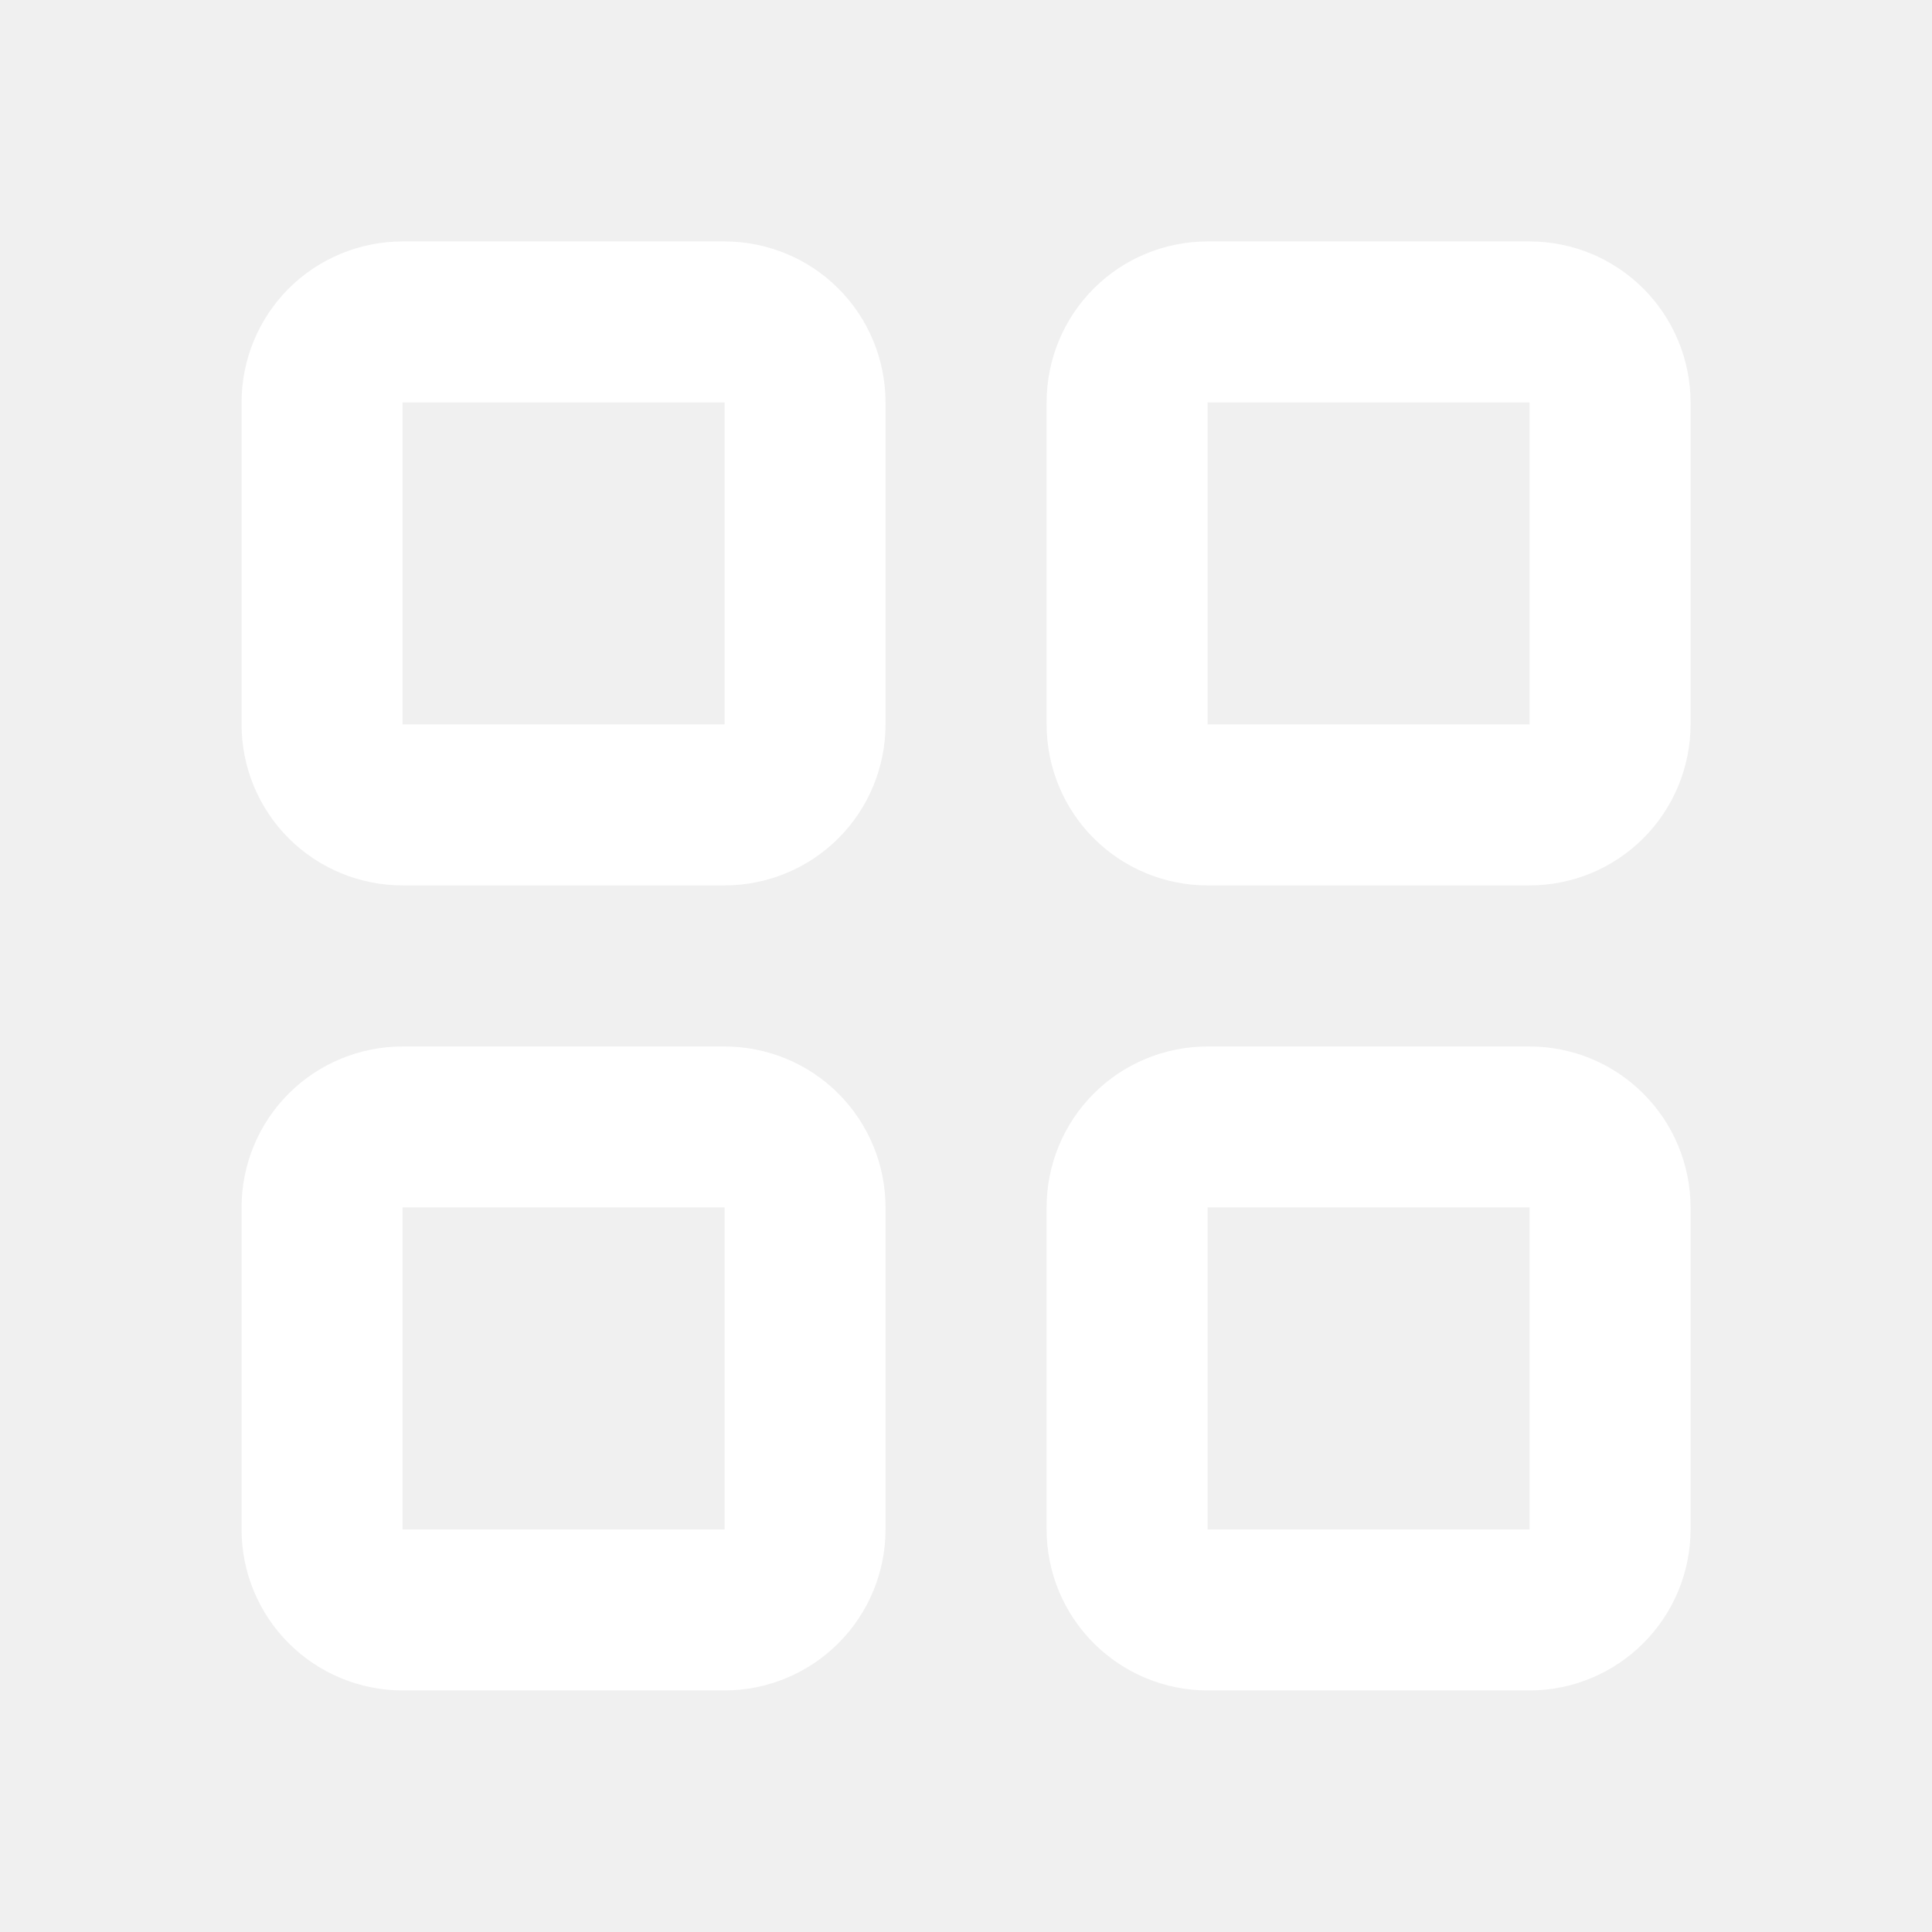
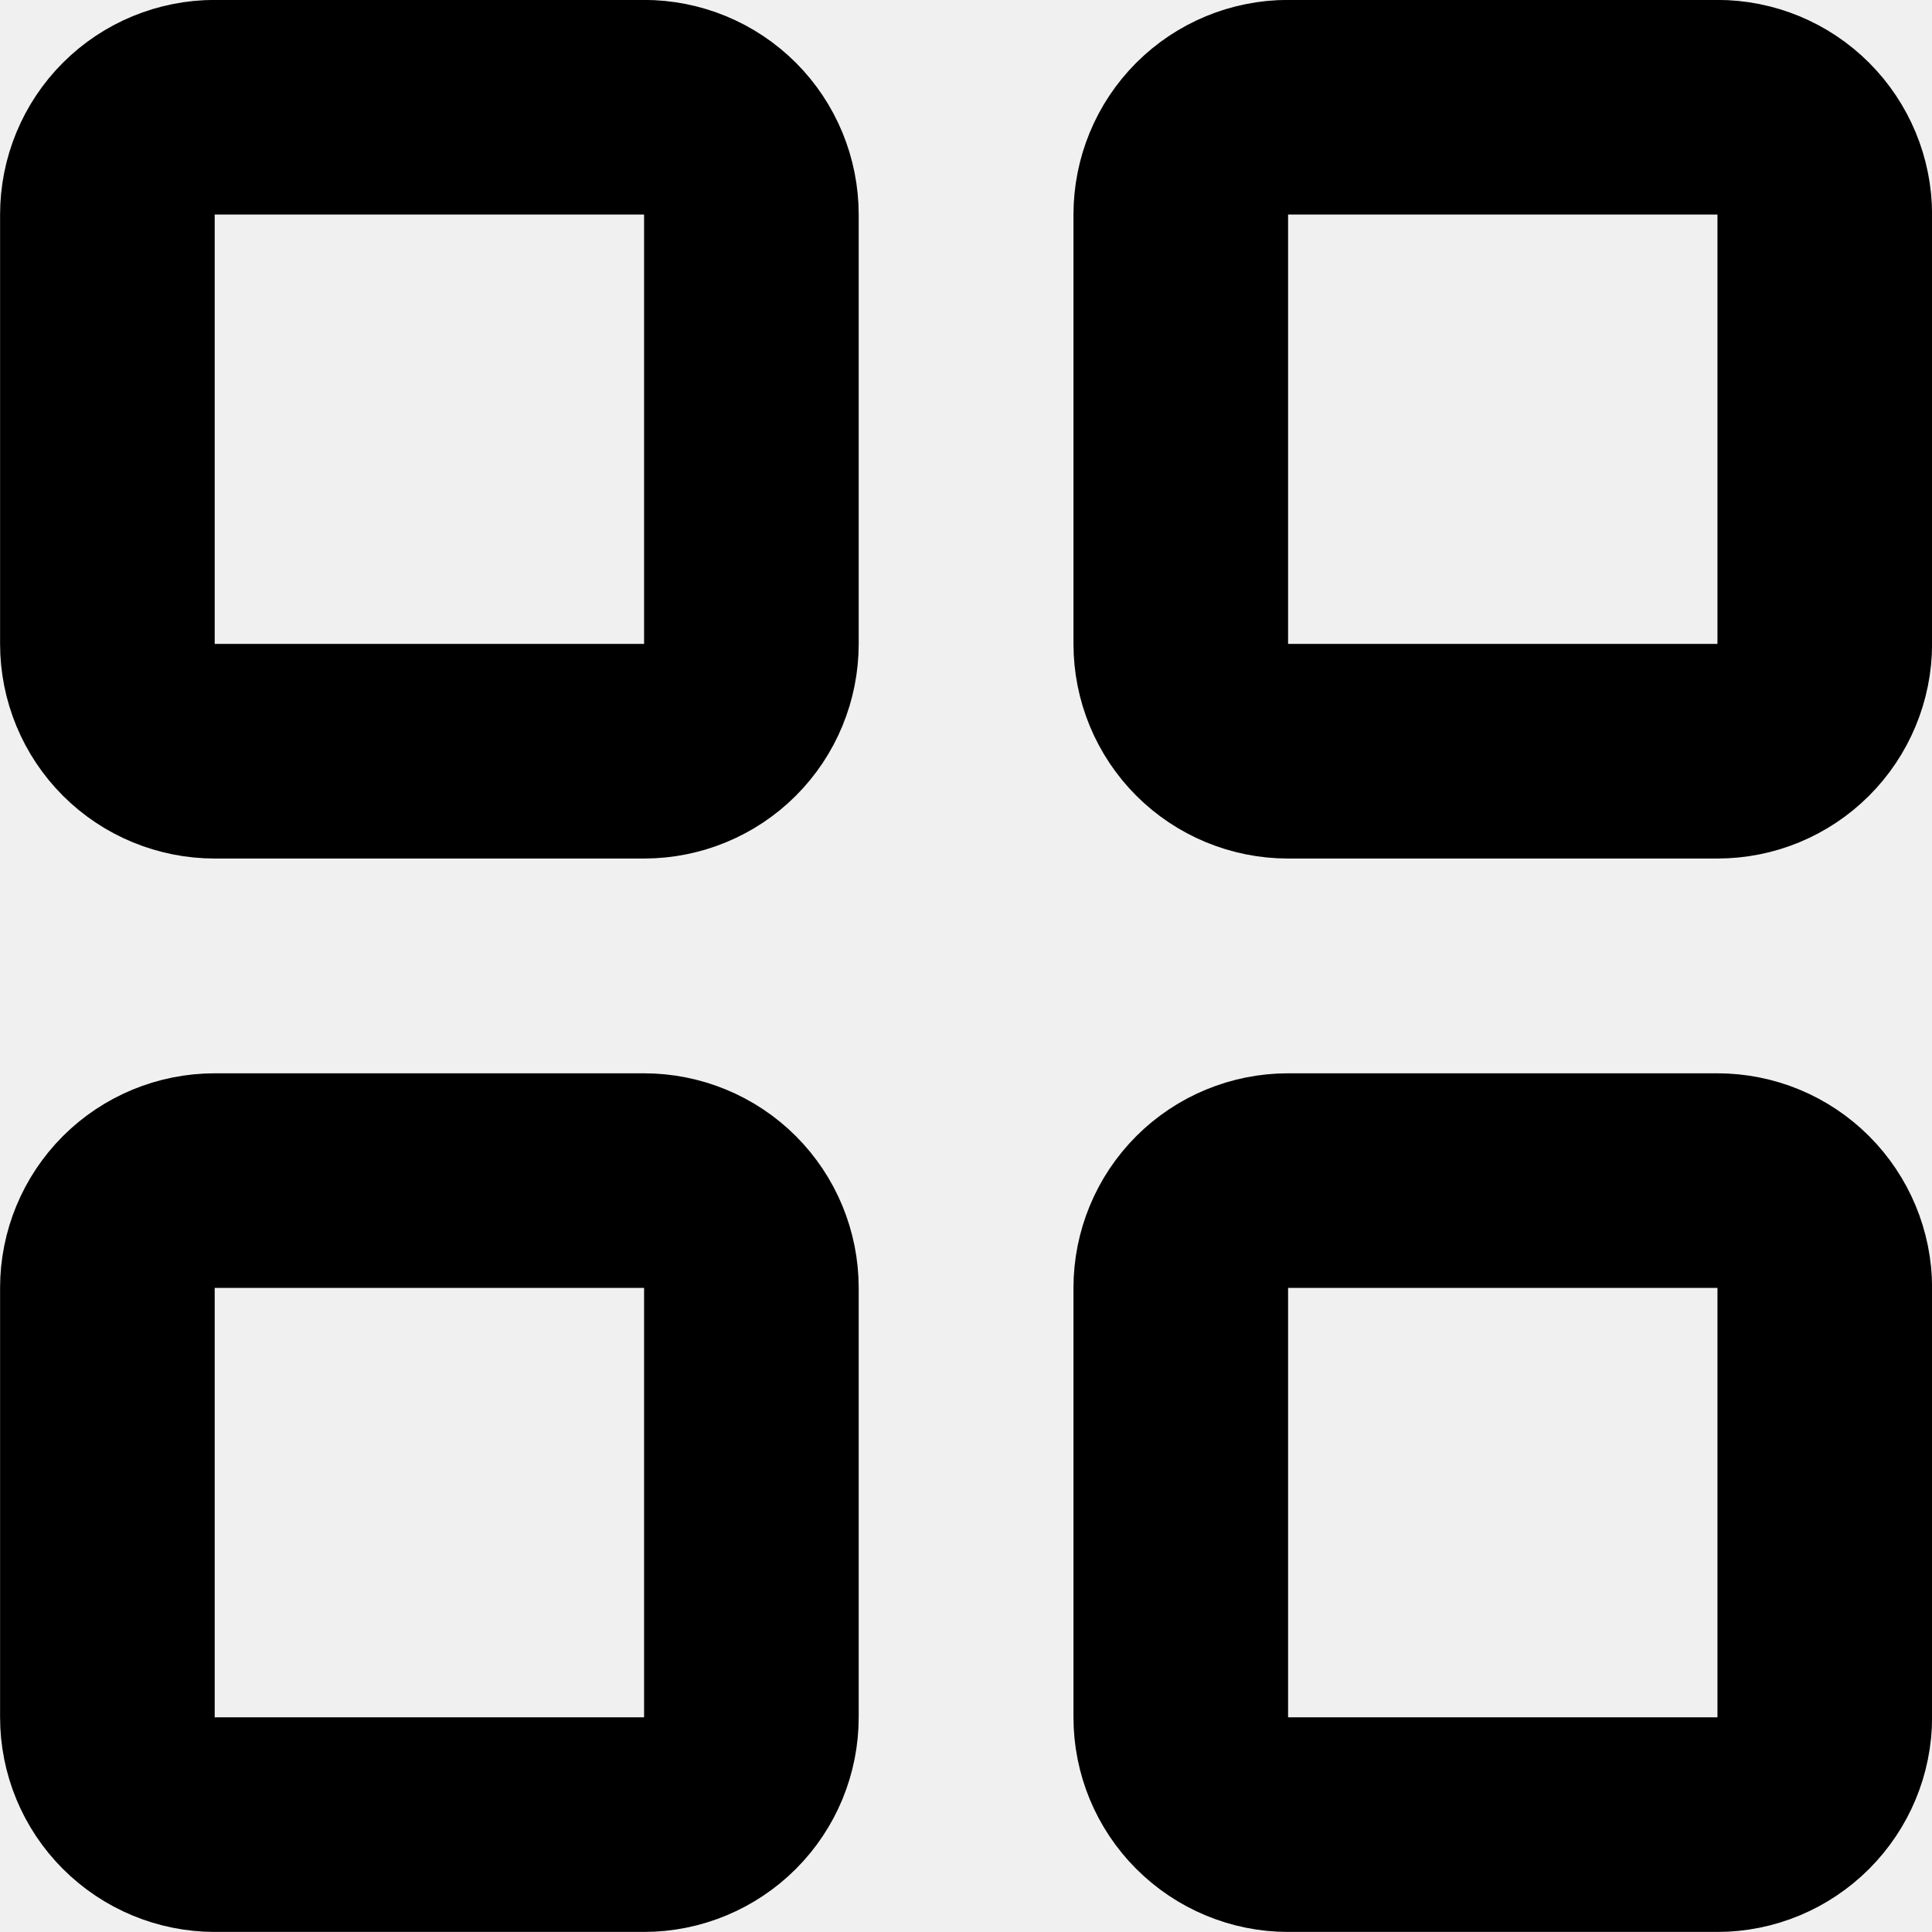
- <svg xmlns="http://www.w3.org/2000/svg" width="16" height="16" viewBox="0 0 16 16" fill="none">
-   <path d="M2.667 3.333C2.667 3.156 2.737 2.986 2.862 2.861C2.987 2.736 3.157 2.666 3.334 2.666H6C6.177 2.666 6.347 2.736 6.472 2.861C6.597 2.986 6.667 3.156 6.667 3.333V5.999C6.667 6.176 6.597 6.346 6.472 6.471C6.347 6.596 6.177 6.666 6 6.666H3.334C3.157 6.666 2.987 6.596 2.862 6.471C2.737 6.346 2.667 6.176 2.667 5.999V3.333Z" stroke="white" stroke-width="1.333" stroke-linecap="round" stroke-linejoin="round" />
-   <path d="M9.334 3.333C9.334 3.156 9.404 2.986 9.529 2.861C9.654 2.736 9.824 2.666 10 2.666H12.667C12.844 2.666 13.013 2.736 13.138 2.861C13.263 2.986 13.334 3.156 13.334 3.333V5.999C13.334 6.176 13.263 6.346 13.138 6.471C13.013 6.596 12.844 6.666 12.667 6.666H10C9.824 6.666 9.654 6.596 9.529 6.471C9.404 6.346 9.334 6.176 9.334 5.999V3.333Z" stroke="white" stroke-width="1.333" stroke-linecap="round" stroke-linejoin="round" />
-   <path d="M2.667 9.999C2.667 9.823 2.737 9.653 2.862 9.528C2.987 9.403 3.157 9.333 3.334 9.333H6C6.177 9.333 6.347 9.403 6.472 9.528C6.597 9.653 6.667 9.823 6.667 9.999V12.666C6.667 12.843 6.597 13.012 6.472 13.137C6.347 13.262 6.177 13.333 6 13.333H3.334C3.157 13.333 2.987 13.262 2.862 13.137C2.737 13.012 2.667 12.843 2.667 12.666V9.999Z" stroke="white" stroke-width="1.333" stroke-linecap="round" stroke-linejoin="round" />
-   <path d="M9.334 9.999C9.334 9.823 9.404 9.653 9.529 9.528C9.654 9.403 9.824 9.333 10 9.333H12.667C12.844 9.333 13.013 9.403 13.138 9.528C13.263 9.653 13.334 9.823 13.334 9.999V12.666C13.334 12.843 13.263 13.012 13.138 13.137C13.013 13.262 12.844 13.333 12.667 13.333H10C9.824 13.333 9.654 13.262 9.529 13.137C9.404 13.012 9.334 12.843 9.334 12.666V9.999Z" stroke="white" stroke-width="1.333" stroke-linecap="round" stroke-linejoin="round" />
+ <svg xmlns="http://www.w3.org/2000/svg" width="12" height="12" viewBox="0 0 12 12" fill="none">
+   <path d="M0.667 1.333C0.667 1.156 0.737 0.986 0.862 0.861C0.987 0.736 1.157 0.666 1.334 0.666H4C4.177 0.666 4.347 0.736 4.472 0.861C4.597 0.986 4.667 1.156 4.667 1.333V3.999C4.667 4.176 4.597 4.346 4.472 4.471C4.347 4.596 4.177 4.666 4 4.666H1.334C1.157 4.666 0.987 4.596 0.862 4.471C0.737 4.346 0.667 4.176 0.667 3.999V1.333Z" stroke="currentColor" stroke-width="1.333" stroke-linecap="round" stroke-linejoin="round" />
+   <path d="M7.334 1.333C7.334 1.156 7.404 0.986 7.529 0.861C7.654 0.736 7.824 0.666 8 0.666H10.667C10.844 0.666 11.013 0.736 11.138 0.861C11.263 0.986 11.334 1.156 11.334 1.333V3.999C11.334 4.176 11.263 4.346 11.138 4.471C11.013 4.596 10.844 4.666 10.667 4.666H8C7.824 4.666 7.654 4.596 7.529 4.471C7.404 4.346 7.334 4.176 7.334 3.999V1.333Z" stroke="currentColor" stroke-width="1.333" stroke-linecap="round" stroke-linejoin="round" />
+   <path d="M0.667 7.999C0.667 7.823 0.737 7.653 0.862 7.528C0.987 7.403 1.157 7.333 1.334 7.333H4C4.177 7.333 4.347 7.403 4.472 7.528C4.597 7.653 4.667 7.823 4.667 7.999V10.666C4.667 10.843 4.597 11.012 4.472 11.137C4.347 11.262 4.177 11.333 4 11.333H1.334C1.157 11.333 0.987 11.262 0.862 11.137C0.737 11.012 0.667 10.843 0.667 10.666V7.999Z" stroke="currentColor" stroke-width="1.333" stroke-linecap="round" stroke-linejoin="round" />
+   <path d="M7.334 7.999C7.334 7.823 7.404 7.653 7.529 7.528C7.654 7.403 7.824 7.333 8 7.333H10.667C10.844 7.333 11.013 7.403 11.138 7.528C11.263 7.653 11.334 7.823 11.334 7.999V10.666C11.334 10.843 11.263 11.012 11.138 11.137C11.013 11.262 10.844 11.333 10.667 11.333H8C7.824 11.333 7.654 11.262 7.529 11.137C7.404 11.012 7.334 10.843 7.334 10.666V7.999Z" stroke="currentColor" stroke-width="1.333" stroke-linecap="round" stroke-linejoin="round" />
</svg>
